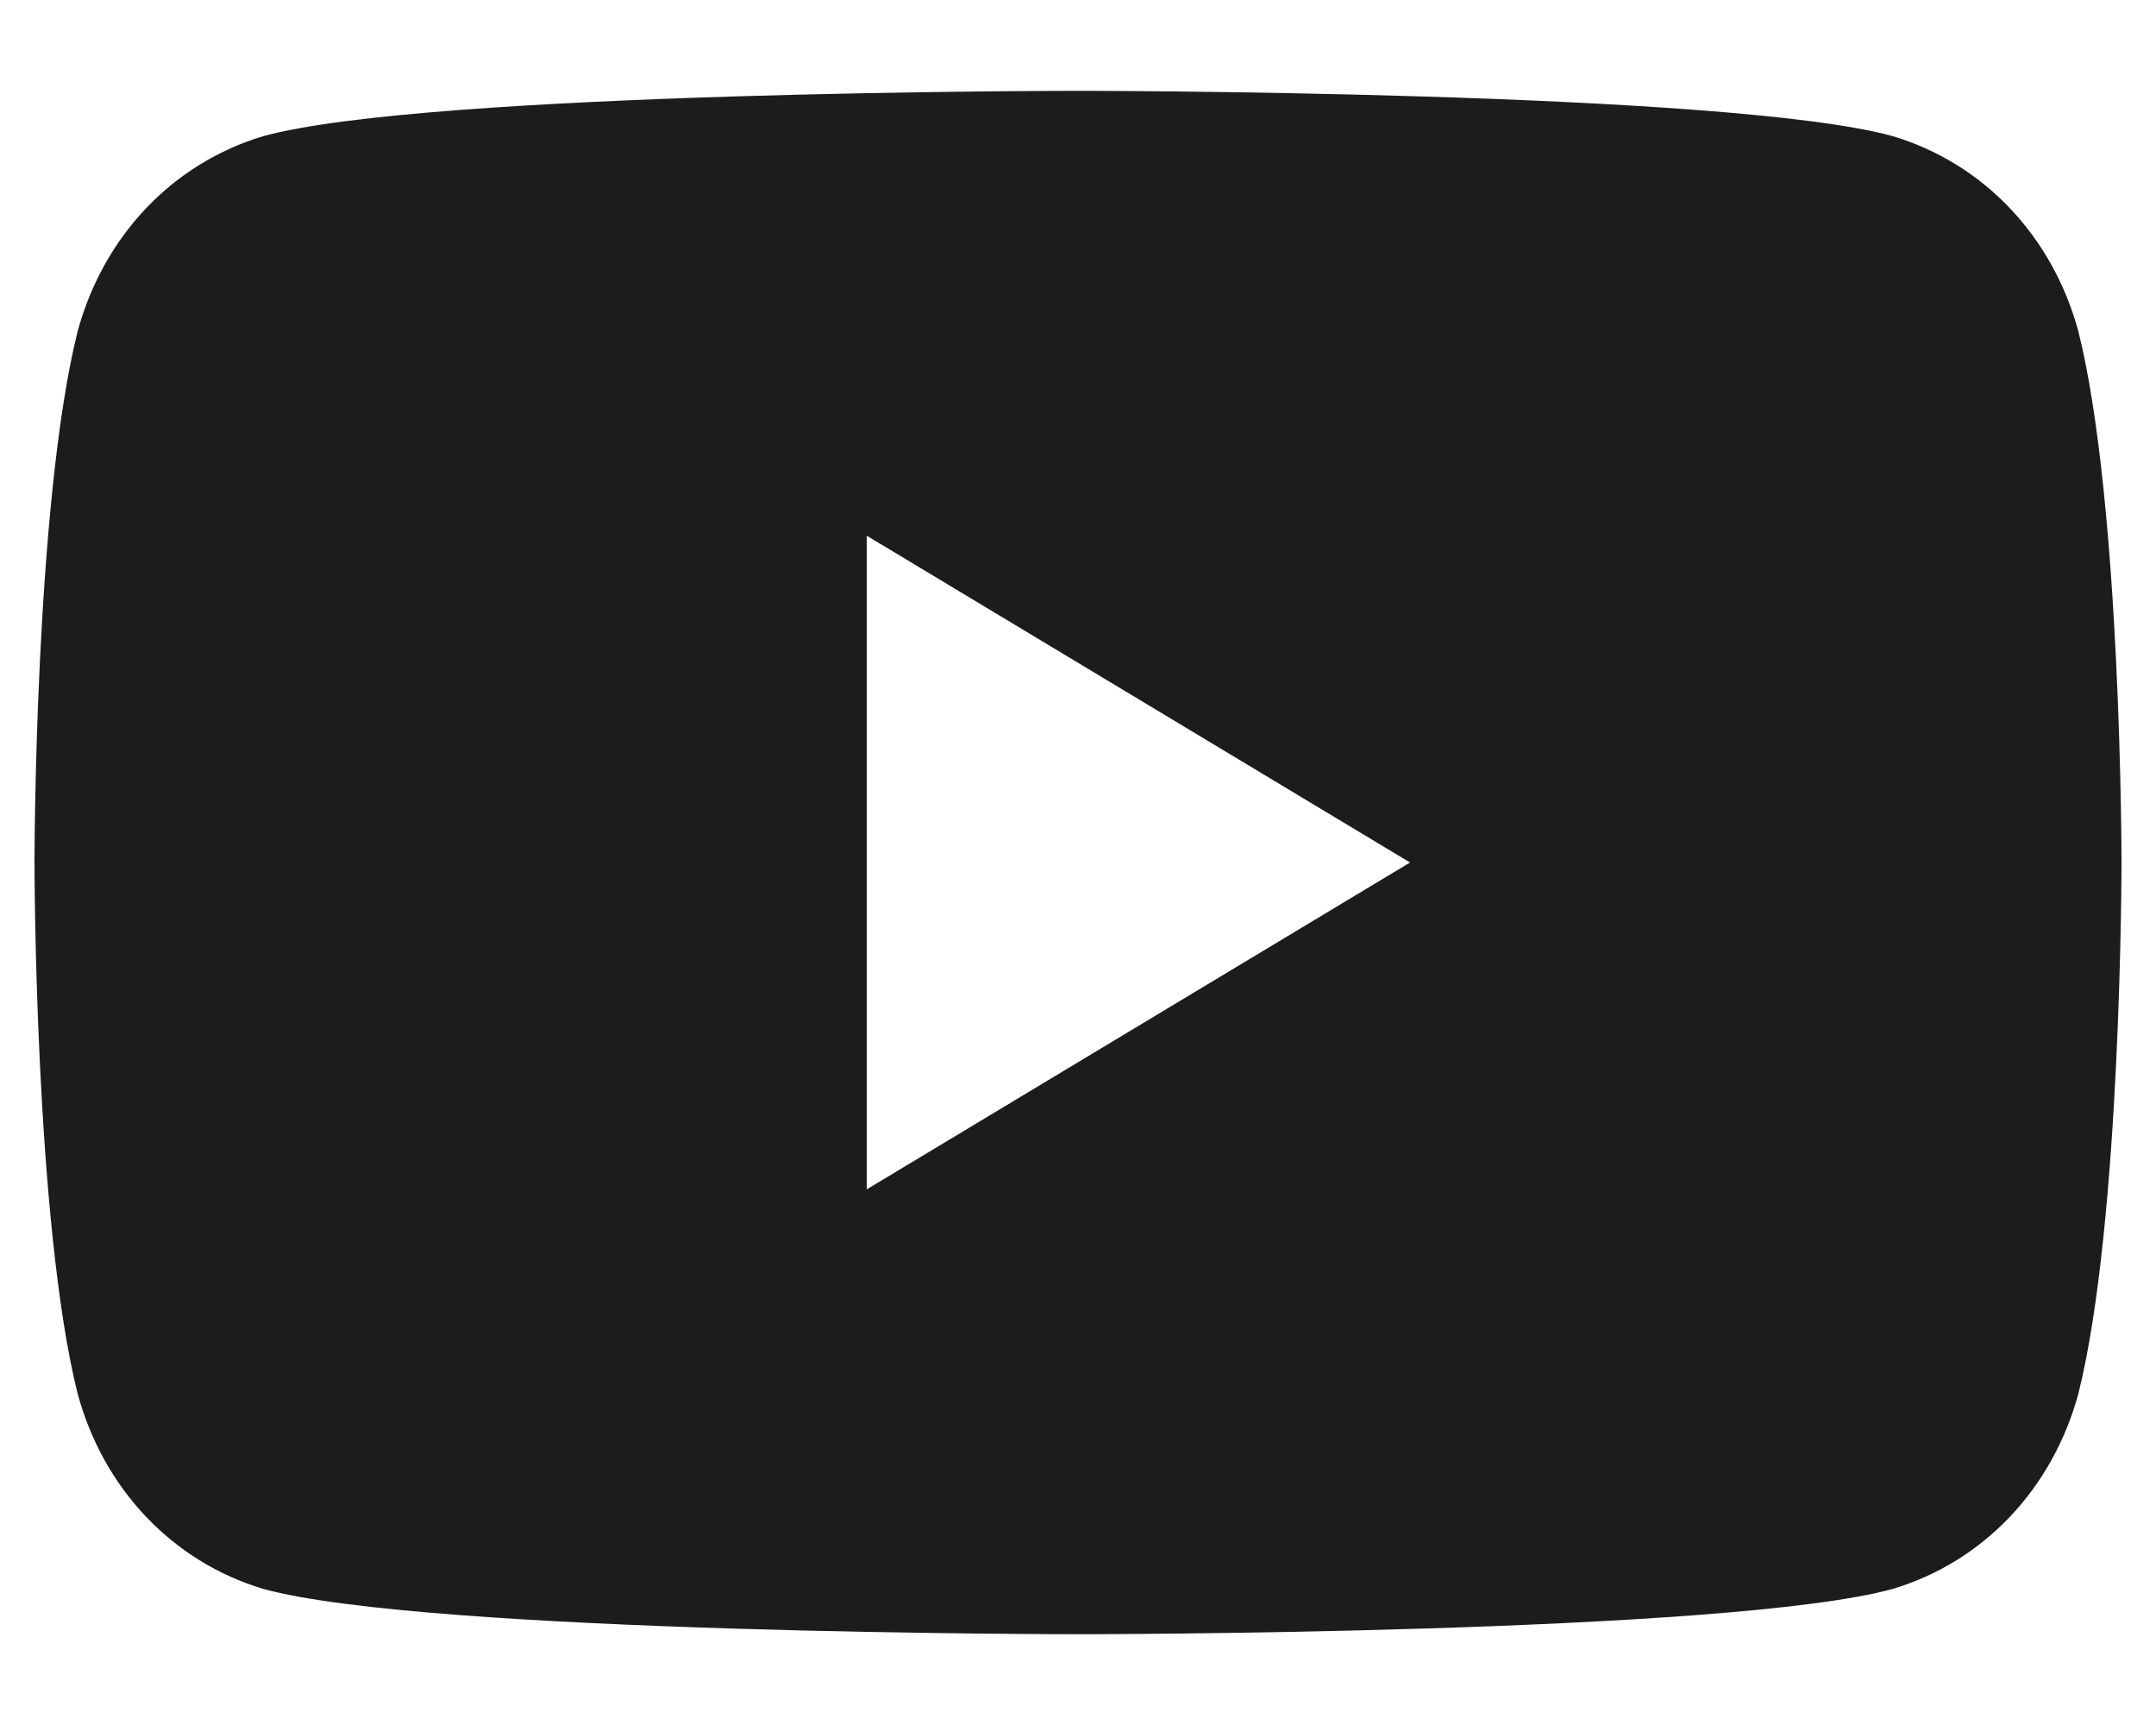
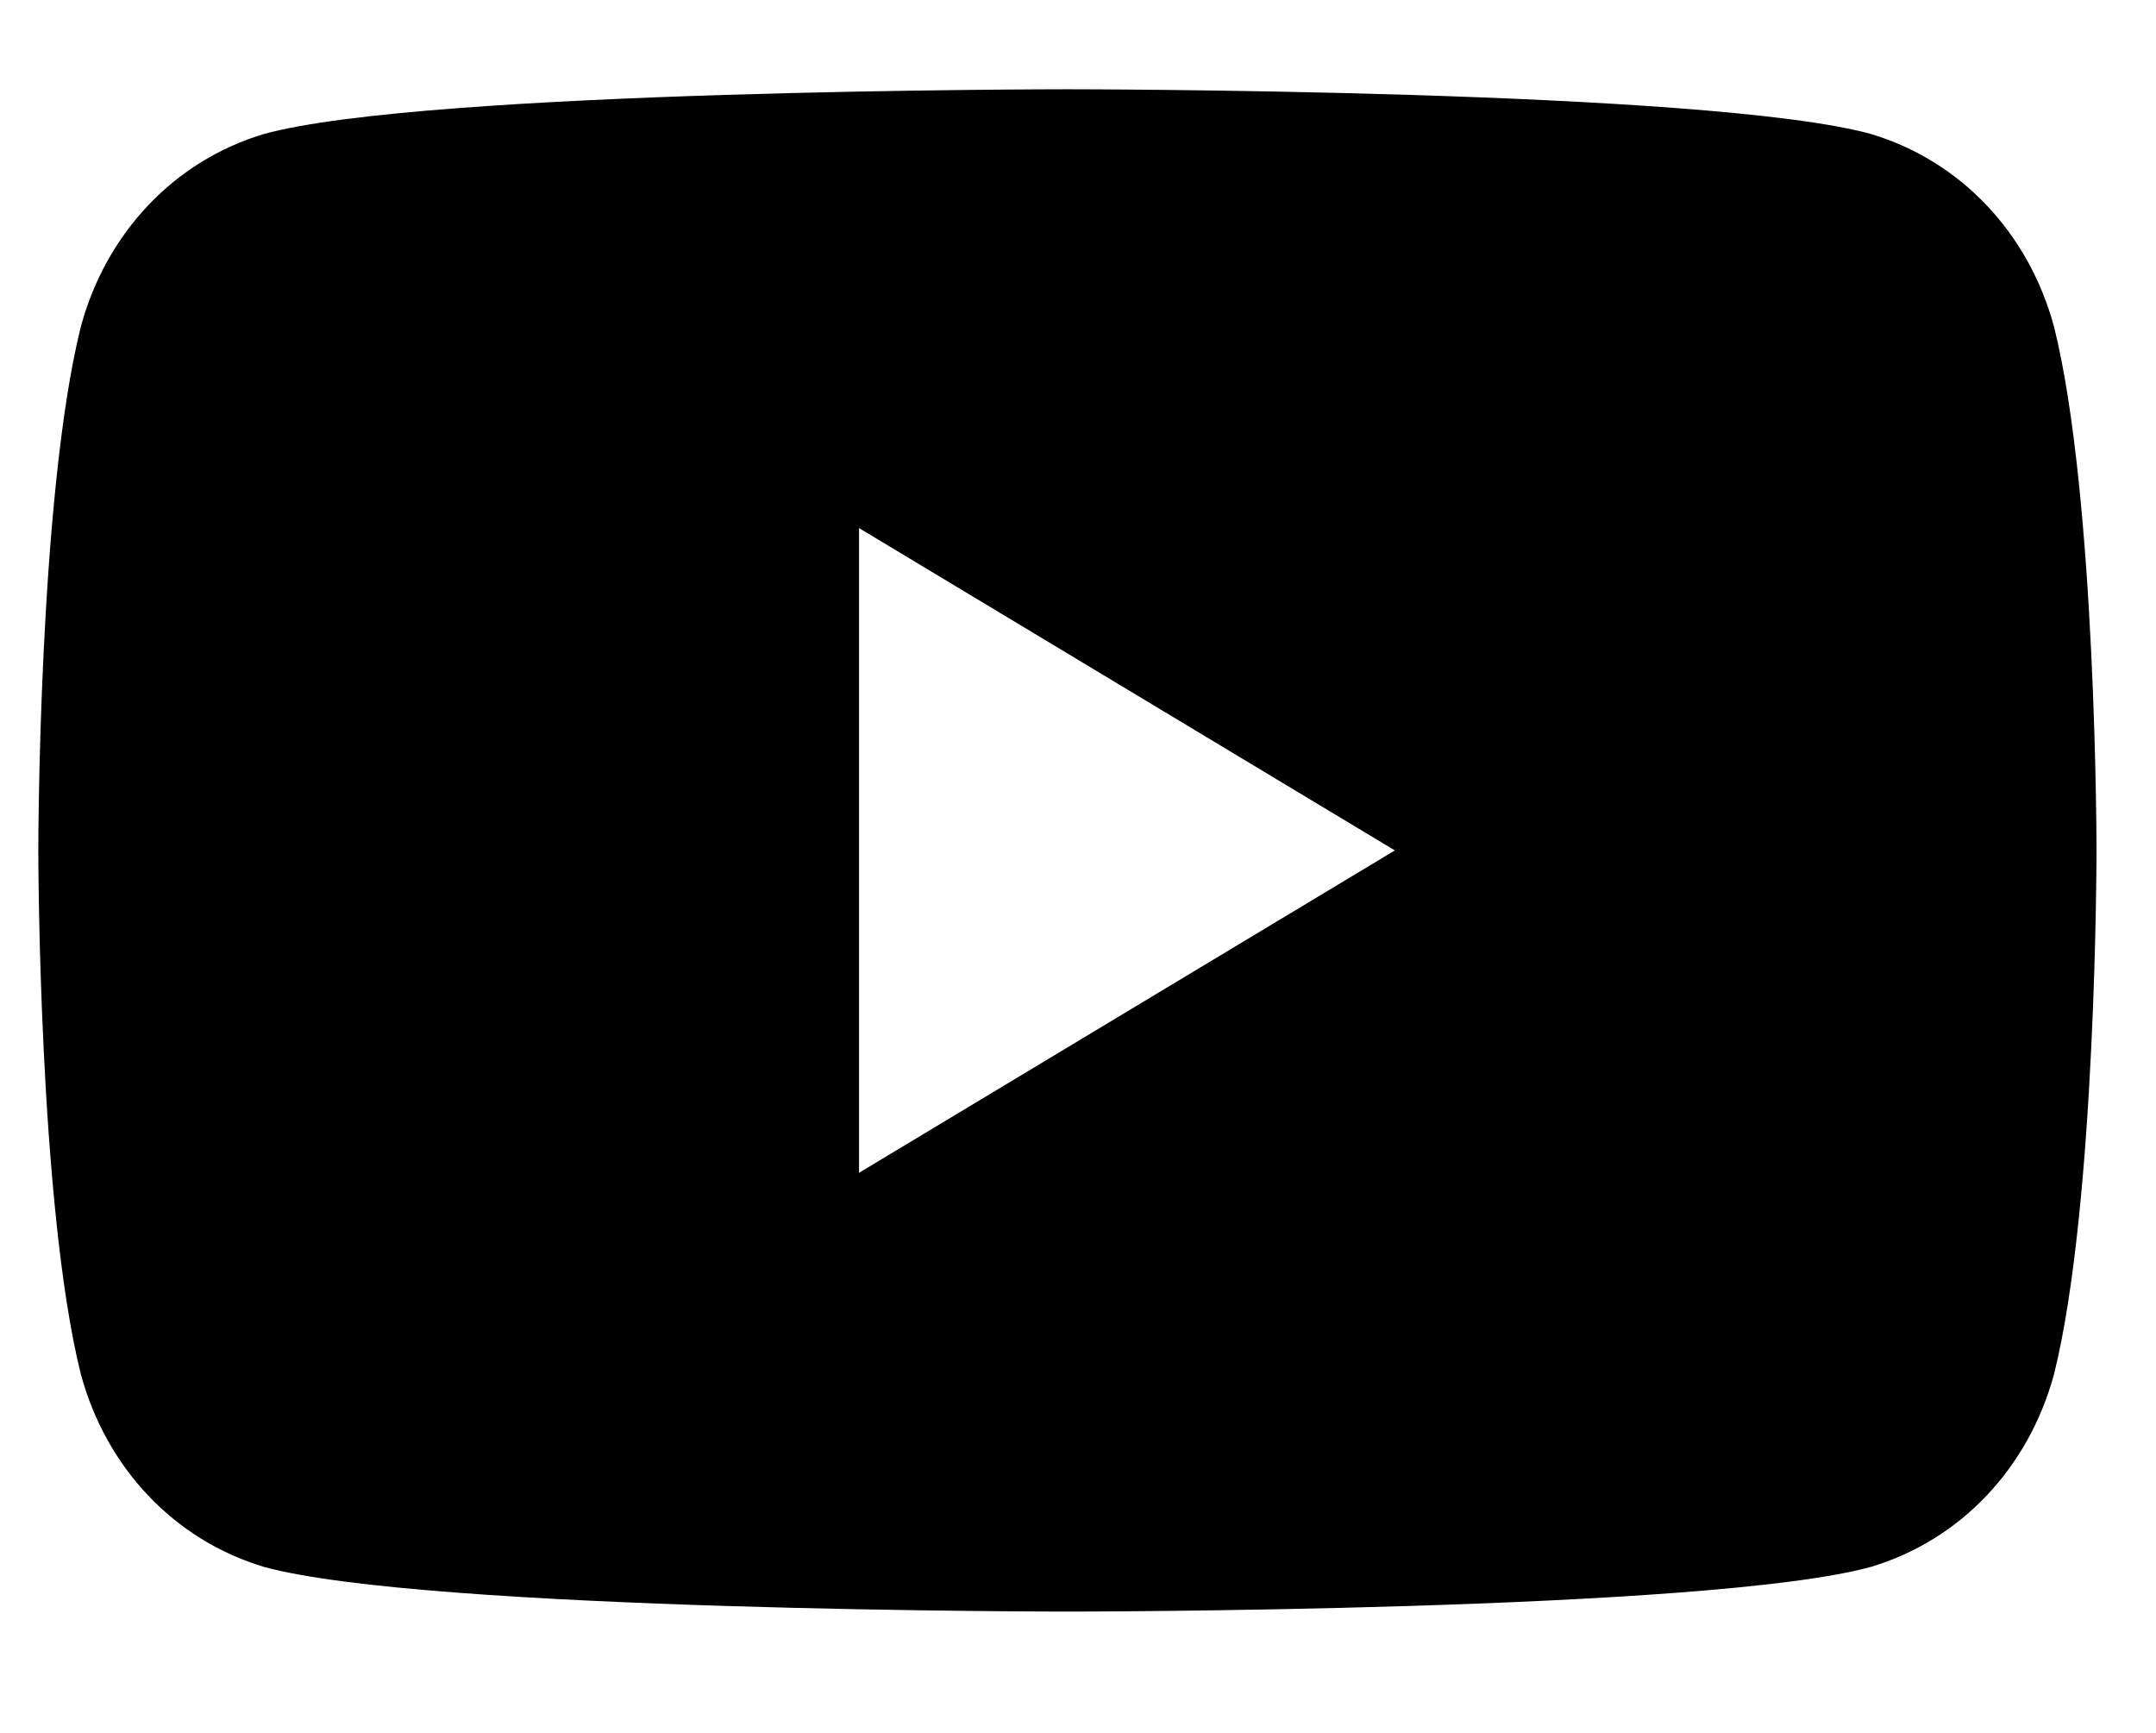
- <svg xmlns="http://www.w3.org/2000/svg" width="40" height="32" viewBox="0 0 40 32" fill="none">
-   <path d="M38.56 6.148C38.08 4.379 36.8 3.032 35.12 2.527C32.08 1.685 20 1.685 20 1.685C20 1.685 7.92 1.685 4.88 2.527C3.2 3.032 1.92 4.379 1.44 6.148C0.64 9.348 0.64 16 0.64 16C0.64 16 0.64 22.653 1.44 25.853C1.92 27.621 3.2 28.969 4.88 29.474C7.92 30.316 20 30.316 20 30.316C20 30.316 32.08 30.316 35.12 29.474C36.8 28.969 38.08 27.621 38.56 25.853C39.36 22.653 39.36 16 39.36 16C39.36 16 39.36 9.348 38.56 6.148ZM16.08 22.064V9.937L26.16 16L16.08 22.064Z" fill="#1D1C1C" />
+ <svg xmlns="http://www.w3.org/2000/svg" width="61" height="49" viewBox="0 0 61 49" fill="none">
+   <path d="M58.114 9.237C57.392 6.578 55.467 4.551 52.94 3.792C48.368 2.525 30.201 2.525 30.201 2.525C30.201 2.525 12.033 2.525 7.461 3.792C4.935 4.551 3.01 6.578 2.288 9.237C1.084 14.05 1.084 24.055 1.084 24.055C1.084 24.055 1.084 34.06 2.288 38.873C3.01 41.532 4.935 43.559 7.461 44.319C12.033 45.585 30.201 45.585 30.201 45.585C30.201 45.585 48.368 45.585 52.94 44.319C55.467 43.559 57.392 41.532 58.114 38.873C59.317 34.06 59.317 24.055 59.317 24.055C59.317 24.055 59.317 14.05 58.114 9.237ZM24.305 33.174V14.937L39.465 24.055L24.305 33.174Z" fill="black" />
</svg>
